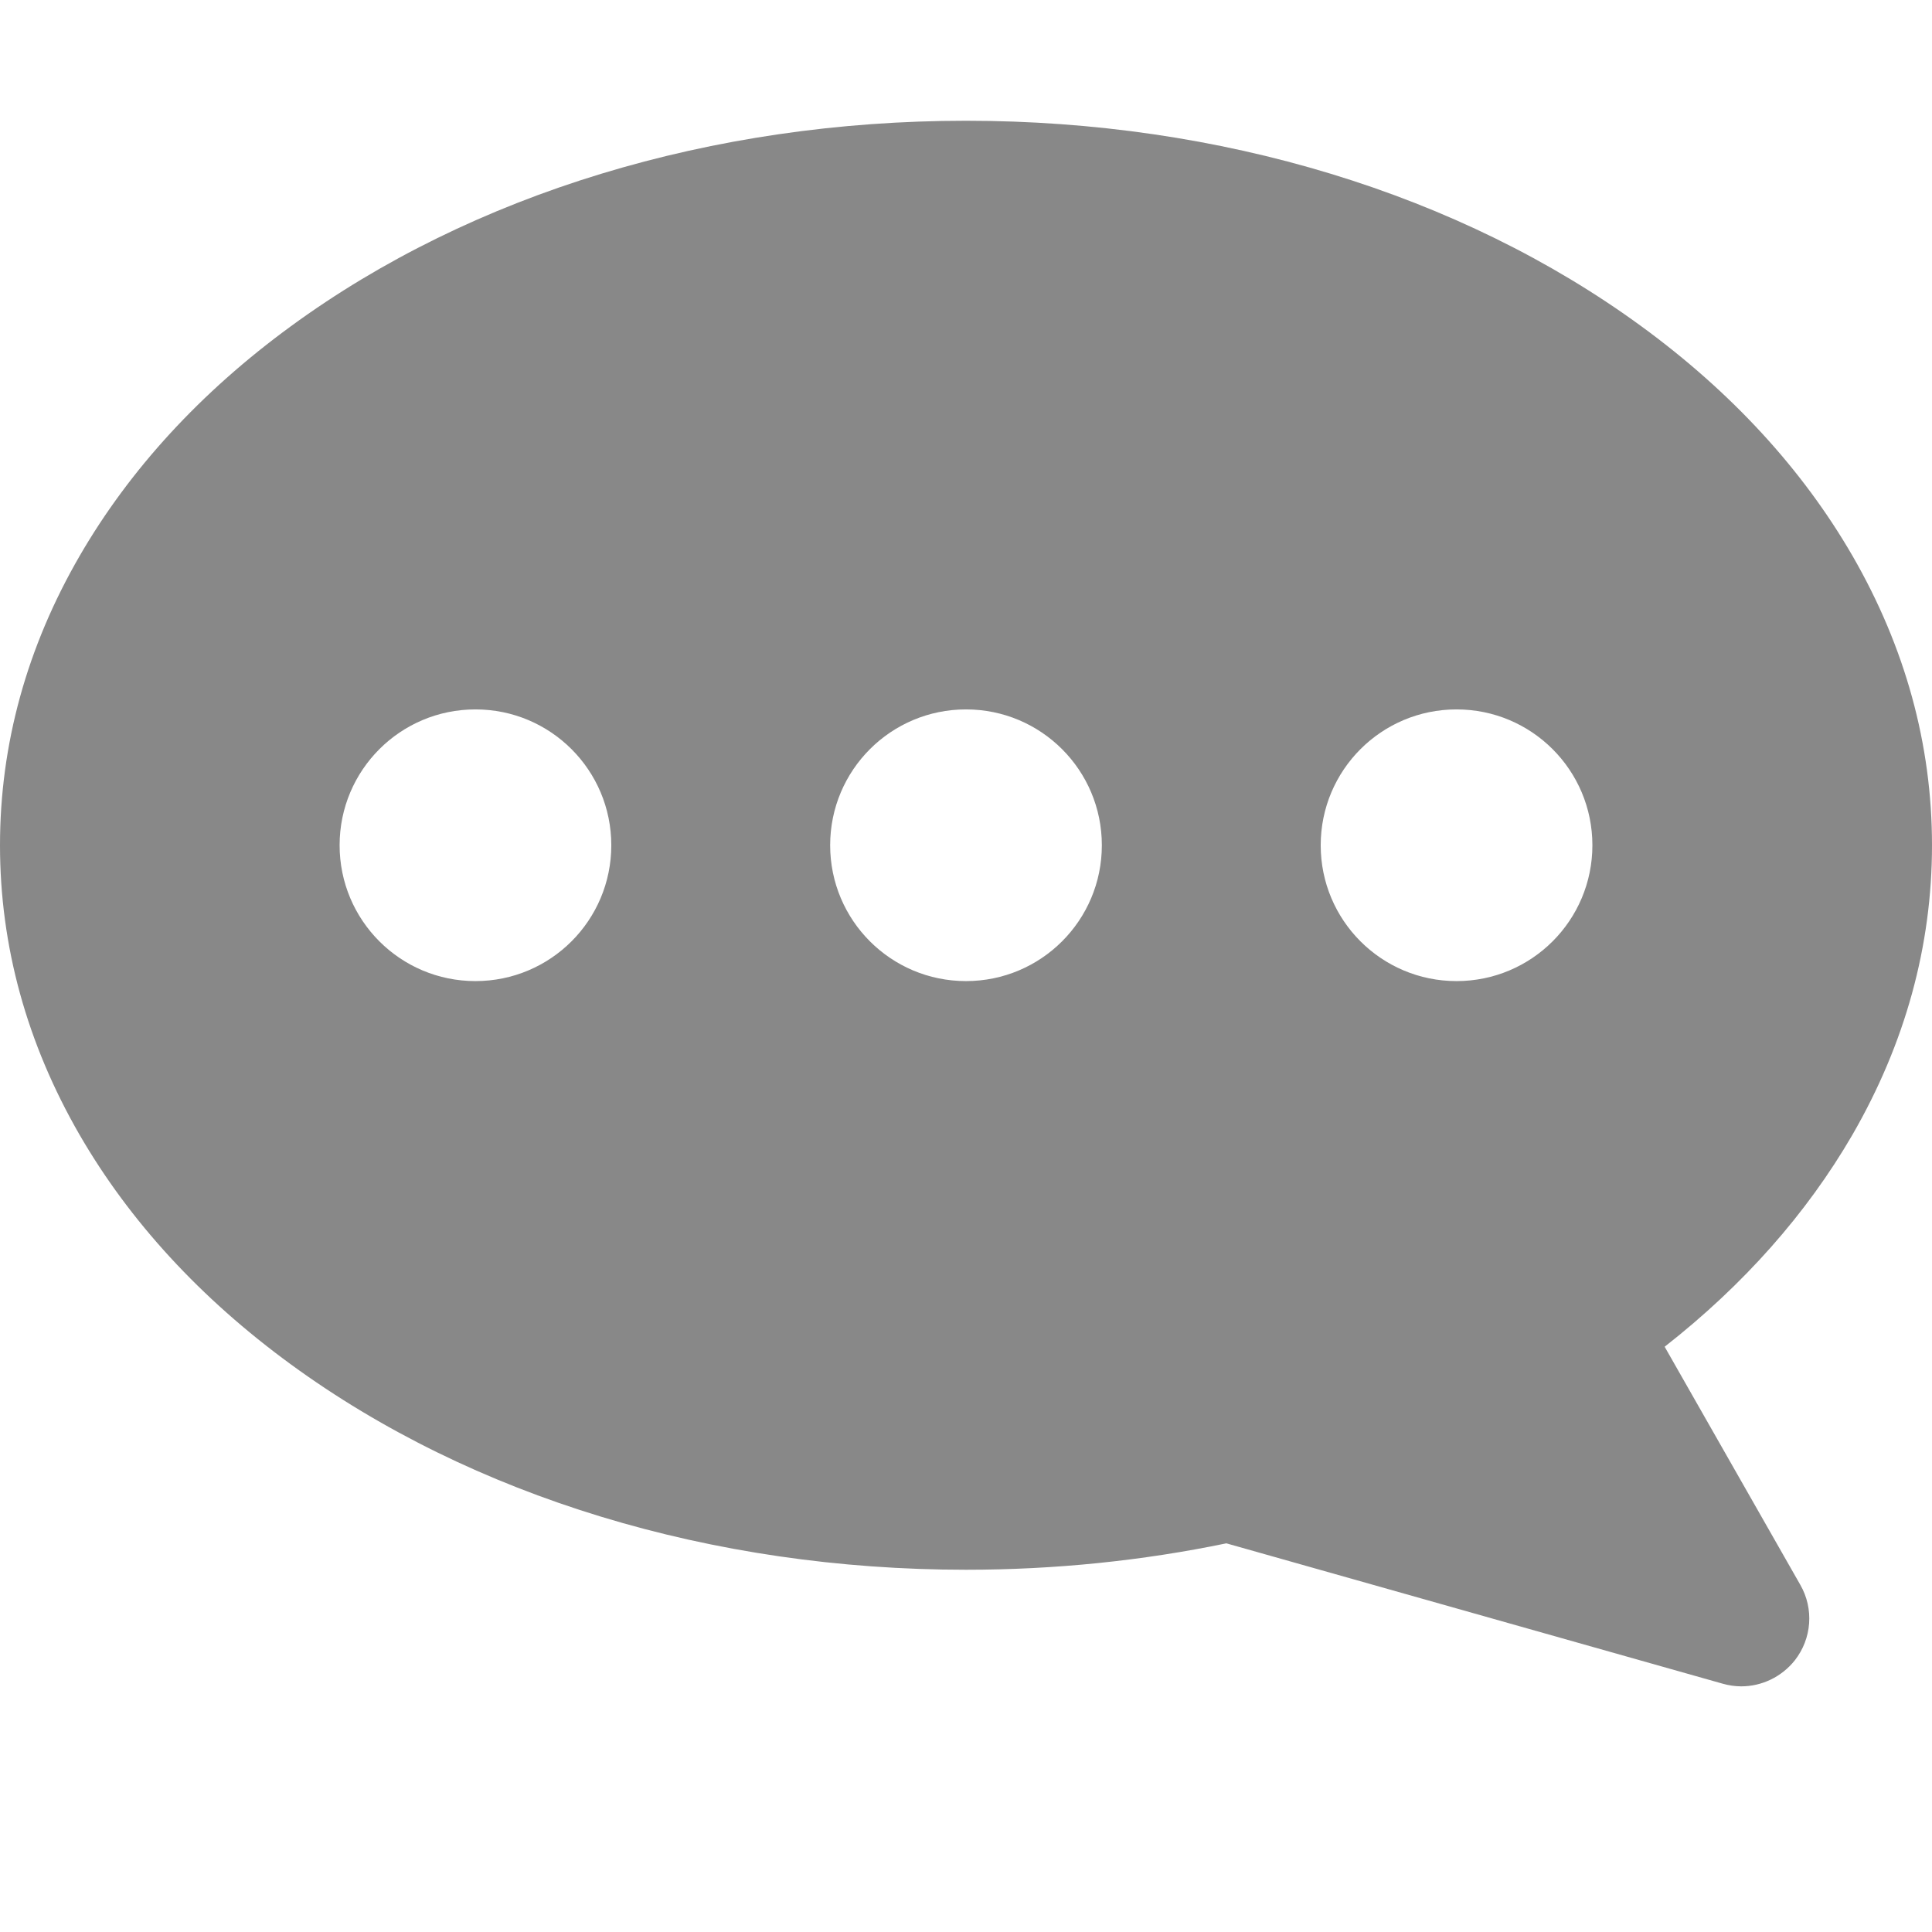
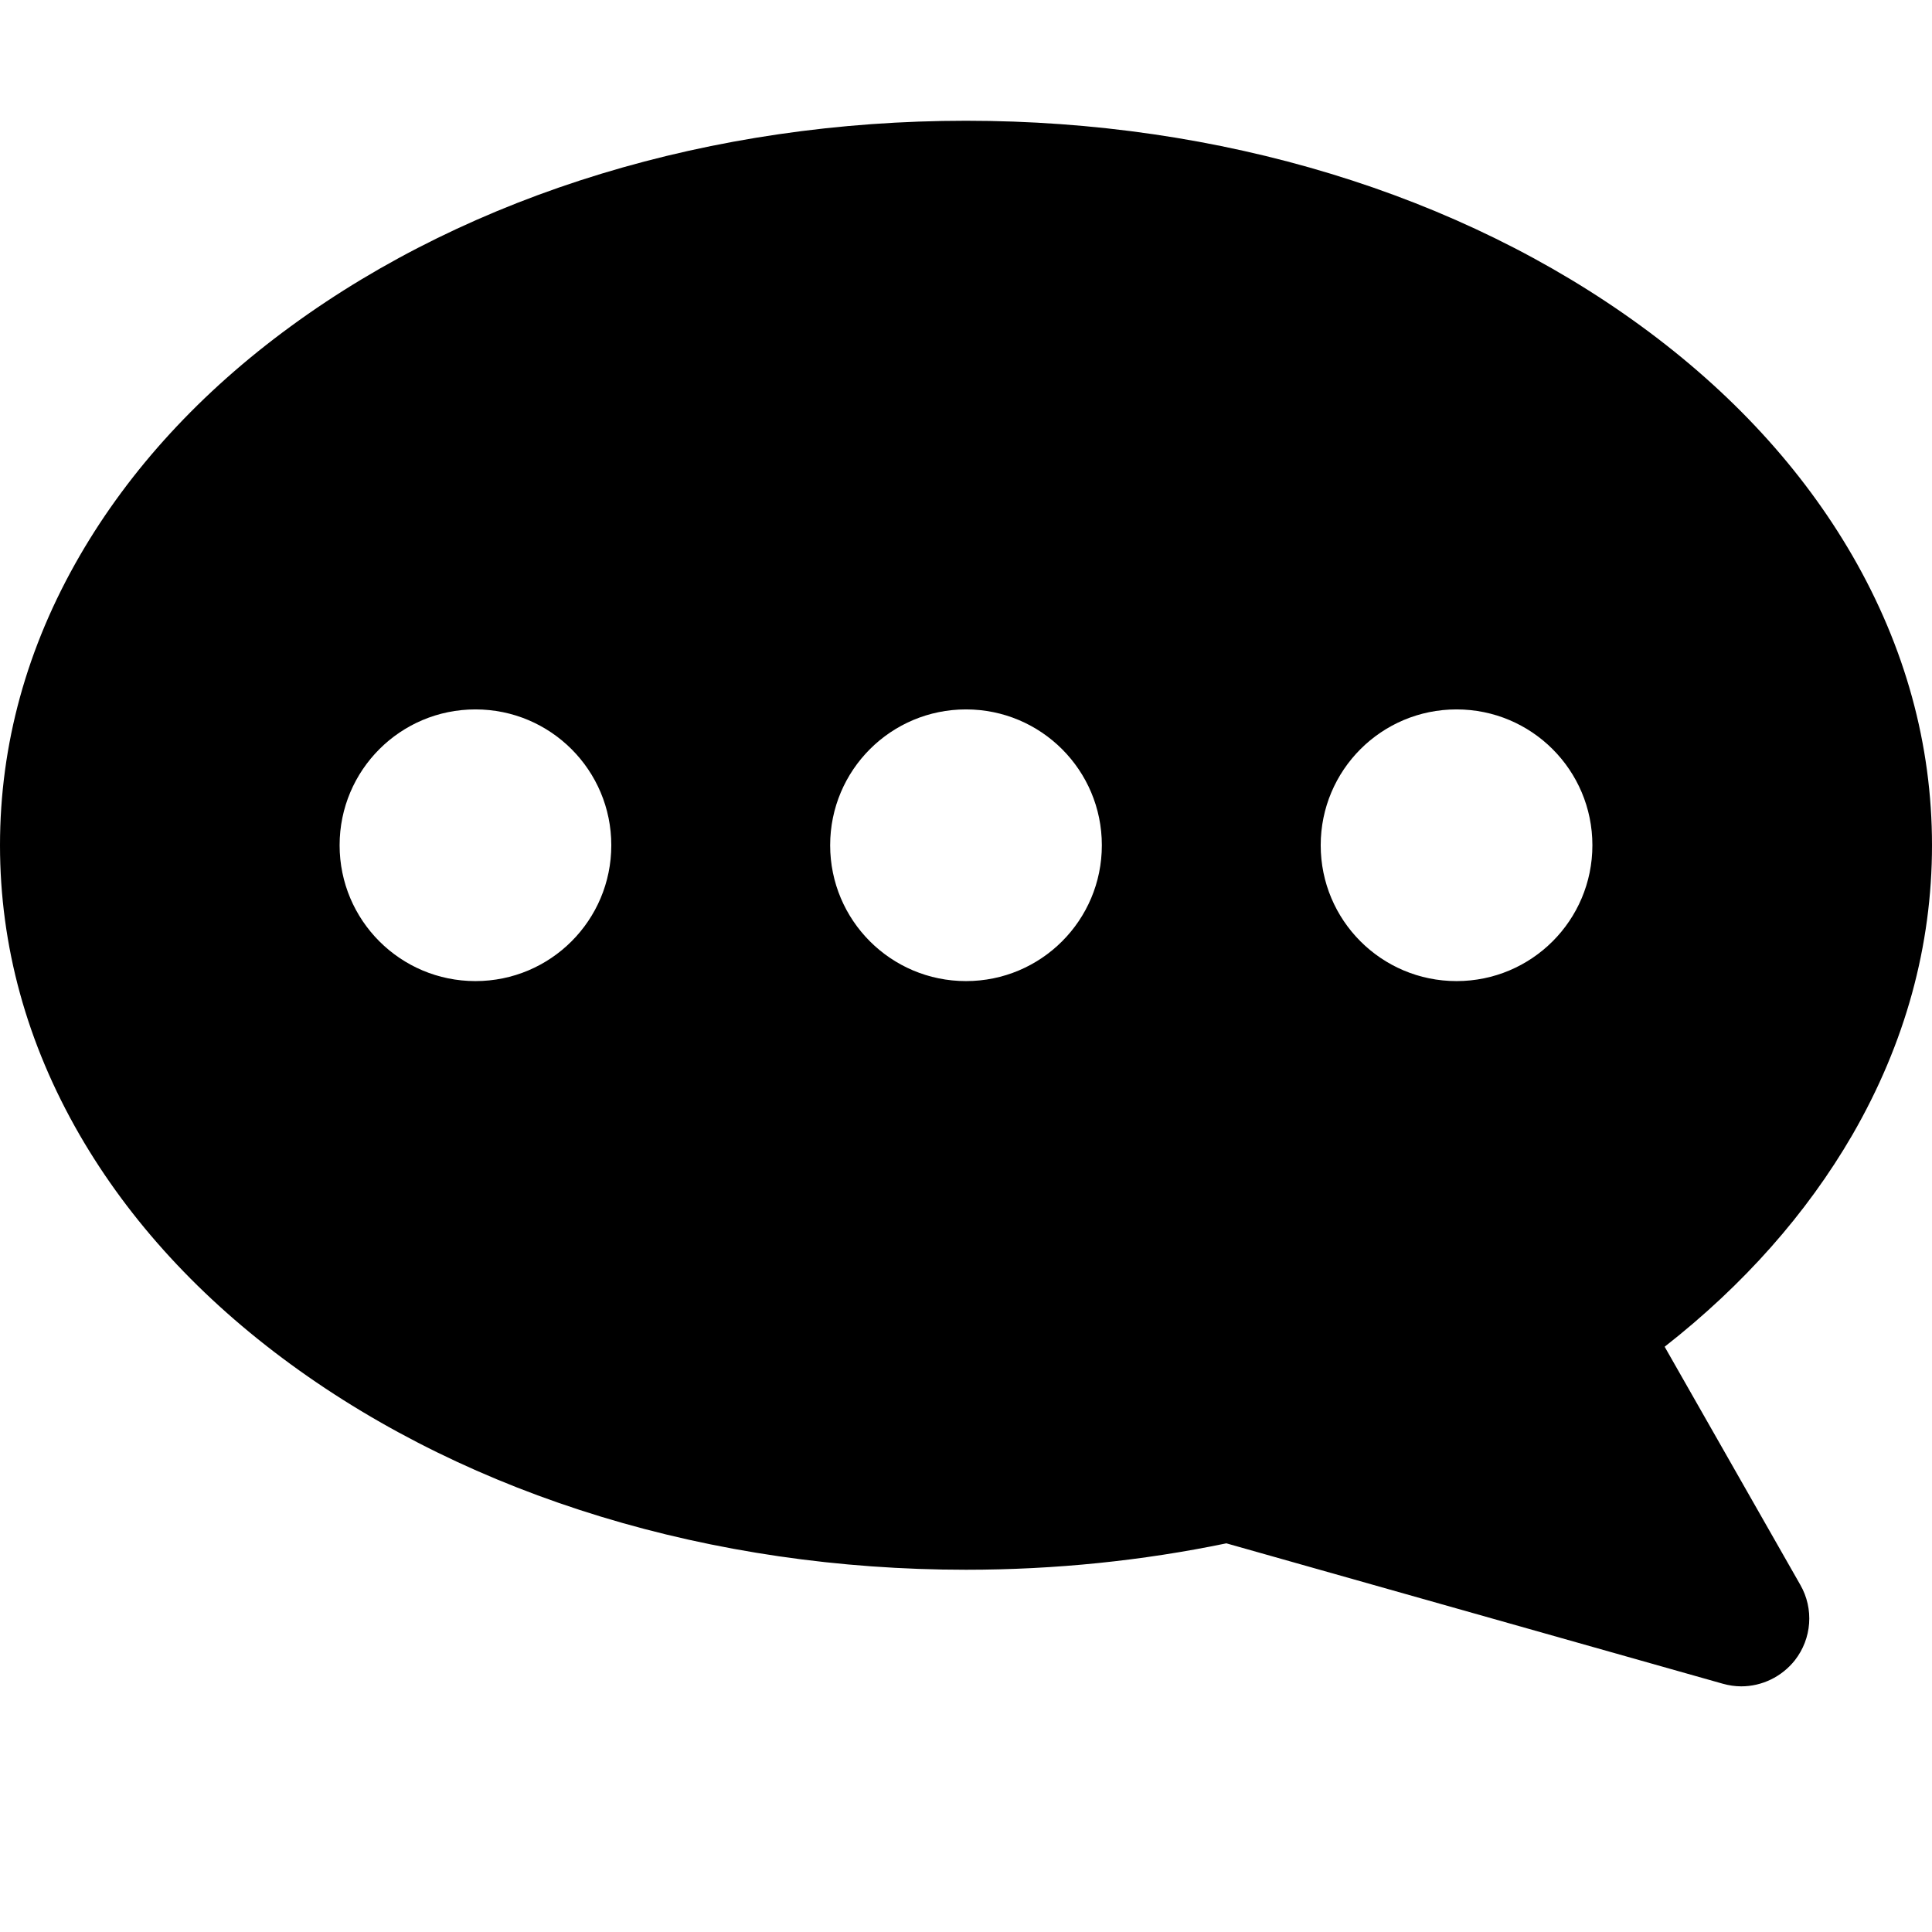
<svg xmlns="http://www.w3.org/2000/svg" t="1522311957506" class="icon" style="" viewBox="0 0 1024 1024" version="1.1" p-id="8084" width="16" height="16">
  <defs>
    <style type="text/css" />
  </defs>
-   <path d="M981.8 601.5c28-48.5 42.2-100.1 42.2-153.5s-14.2-105-42.2-153.5c-26.5-45.8-64.1-86.7-111.9-121.6C773.8 102.7 646.7 64 512 64s-261.8 38.7-357.8 108.9c-47.8 34.9-85.4 75.9-111.9 121.6C14.2 343 0 394.6 0 448s14.2 105 42.2 153.5c26.5 45.8 64.1 86.7 111.9 121.6C250.2 793.3 377.3 832 512 832c47.3 0 93.6-4.8 138-14l263.1 74.4c3.2 0.9 6.5 1.4 9.8 1.4 10.9 0 21.4-5 28.4-13.8 9-11.5 10.2-27.3 2.9-40l-71.9-126.2c41.9-32.8 75.3-70.6 99.5-112.3zM252 520c-39.8 0-72-32.2-72-72s32.2-72 72-72 72 32.2 72 72-32.2 72-72 72z m260 0c-39.8 0-72-32.2-72-72s32.2-72 72-72 72 32.2 72 72-32.2 72-72 72z m260 0c-39.8 0-72-32.2-72-72s32.2-72 72-72 72 32.2 72 72-32.2 72-72 72z" p-id="8085" fill="#888888" />
+   <path d="M981.8 601.5c28-48.5 42.2-100.1 42.2-153.5s-14.2-105-42.2-153.5c-26.5-45.8-64.1-86.7-111.9-121.6C773.8 102.7 646.7 64 512 64s-261.8 38.7-357.8 108.9c-47.8 34.9-85.4 75.9-111.9 121.6C14.2 343 0 394.6 0 448s14.2 105 42.2 153.5c26.5 45.8 64.1 86.7 111.9 121.6C250.2 793.3 377.3 832 512 832c47.3 0 93.6-4.8 138-14l263.1 74.4c3.2 0.9 6.5 1.4 9.8 1.4 10.9 0 21.4-5 28.4-13.8 9-11.5 10.2-27.3 2.9-40l-71.9-126.2c41.9-32.8 75.3-70.6 99.5-112.3zM252 520c-39.8 0-72-32.2-72-72s32.2-72 72-72 72 32.2 72 72-32.2 72-72 72z m260 0c-39.8 0-72-32.2-72-72s32.2-72 72-72 72 32.2 72 72-32.2 72-72 72z m260 0c-39.8 0-72-32.2-72-72s32.2-72 72-72 72 32.2 72 72-32.2 72-72 72z" p-id="8085" />
</svg>
